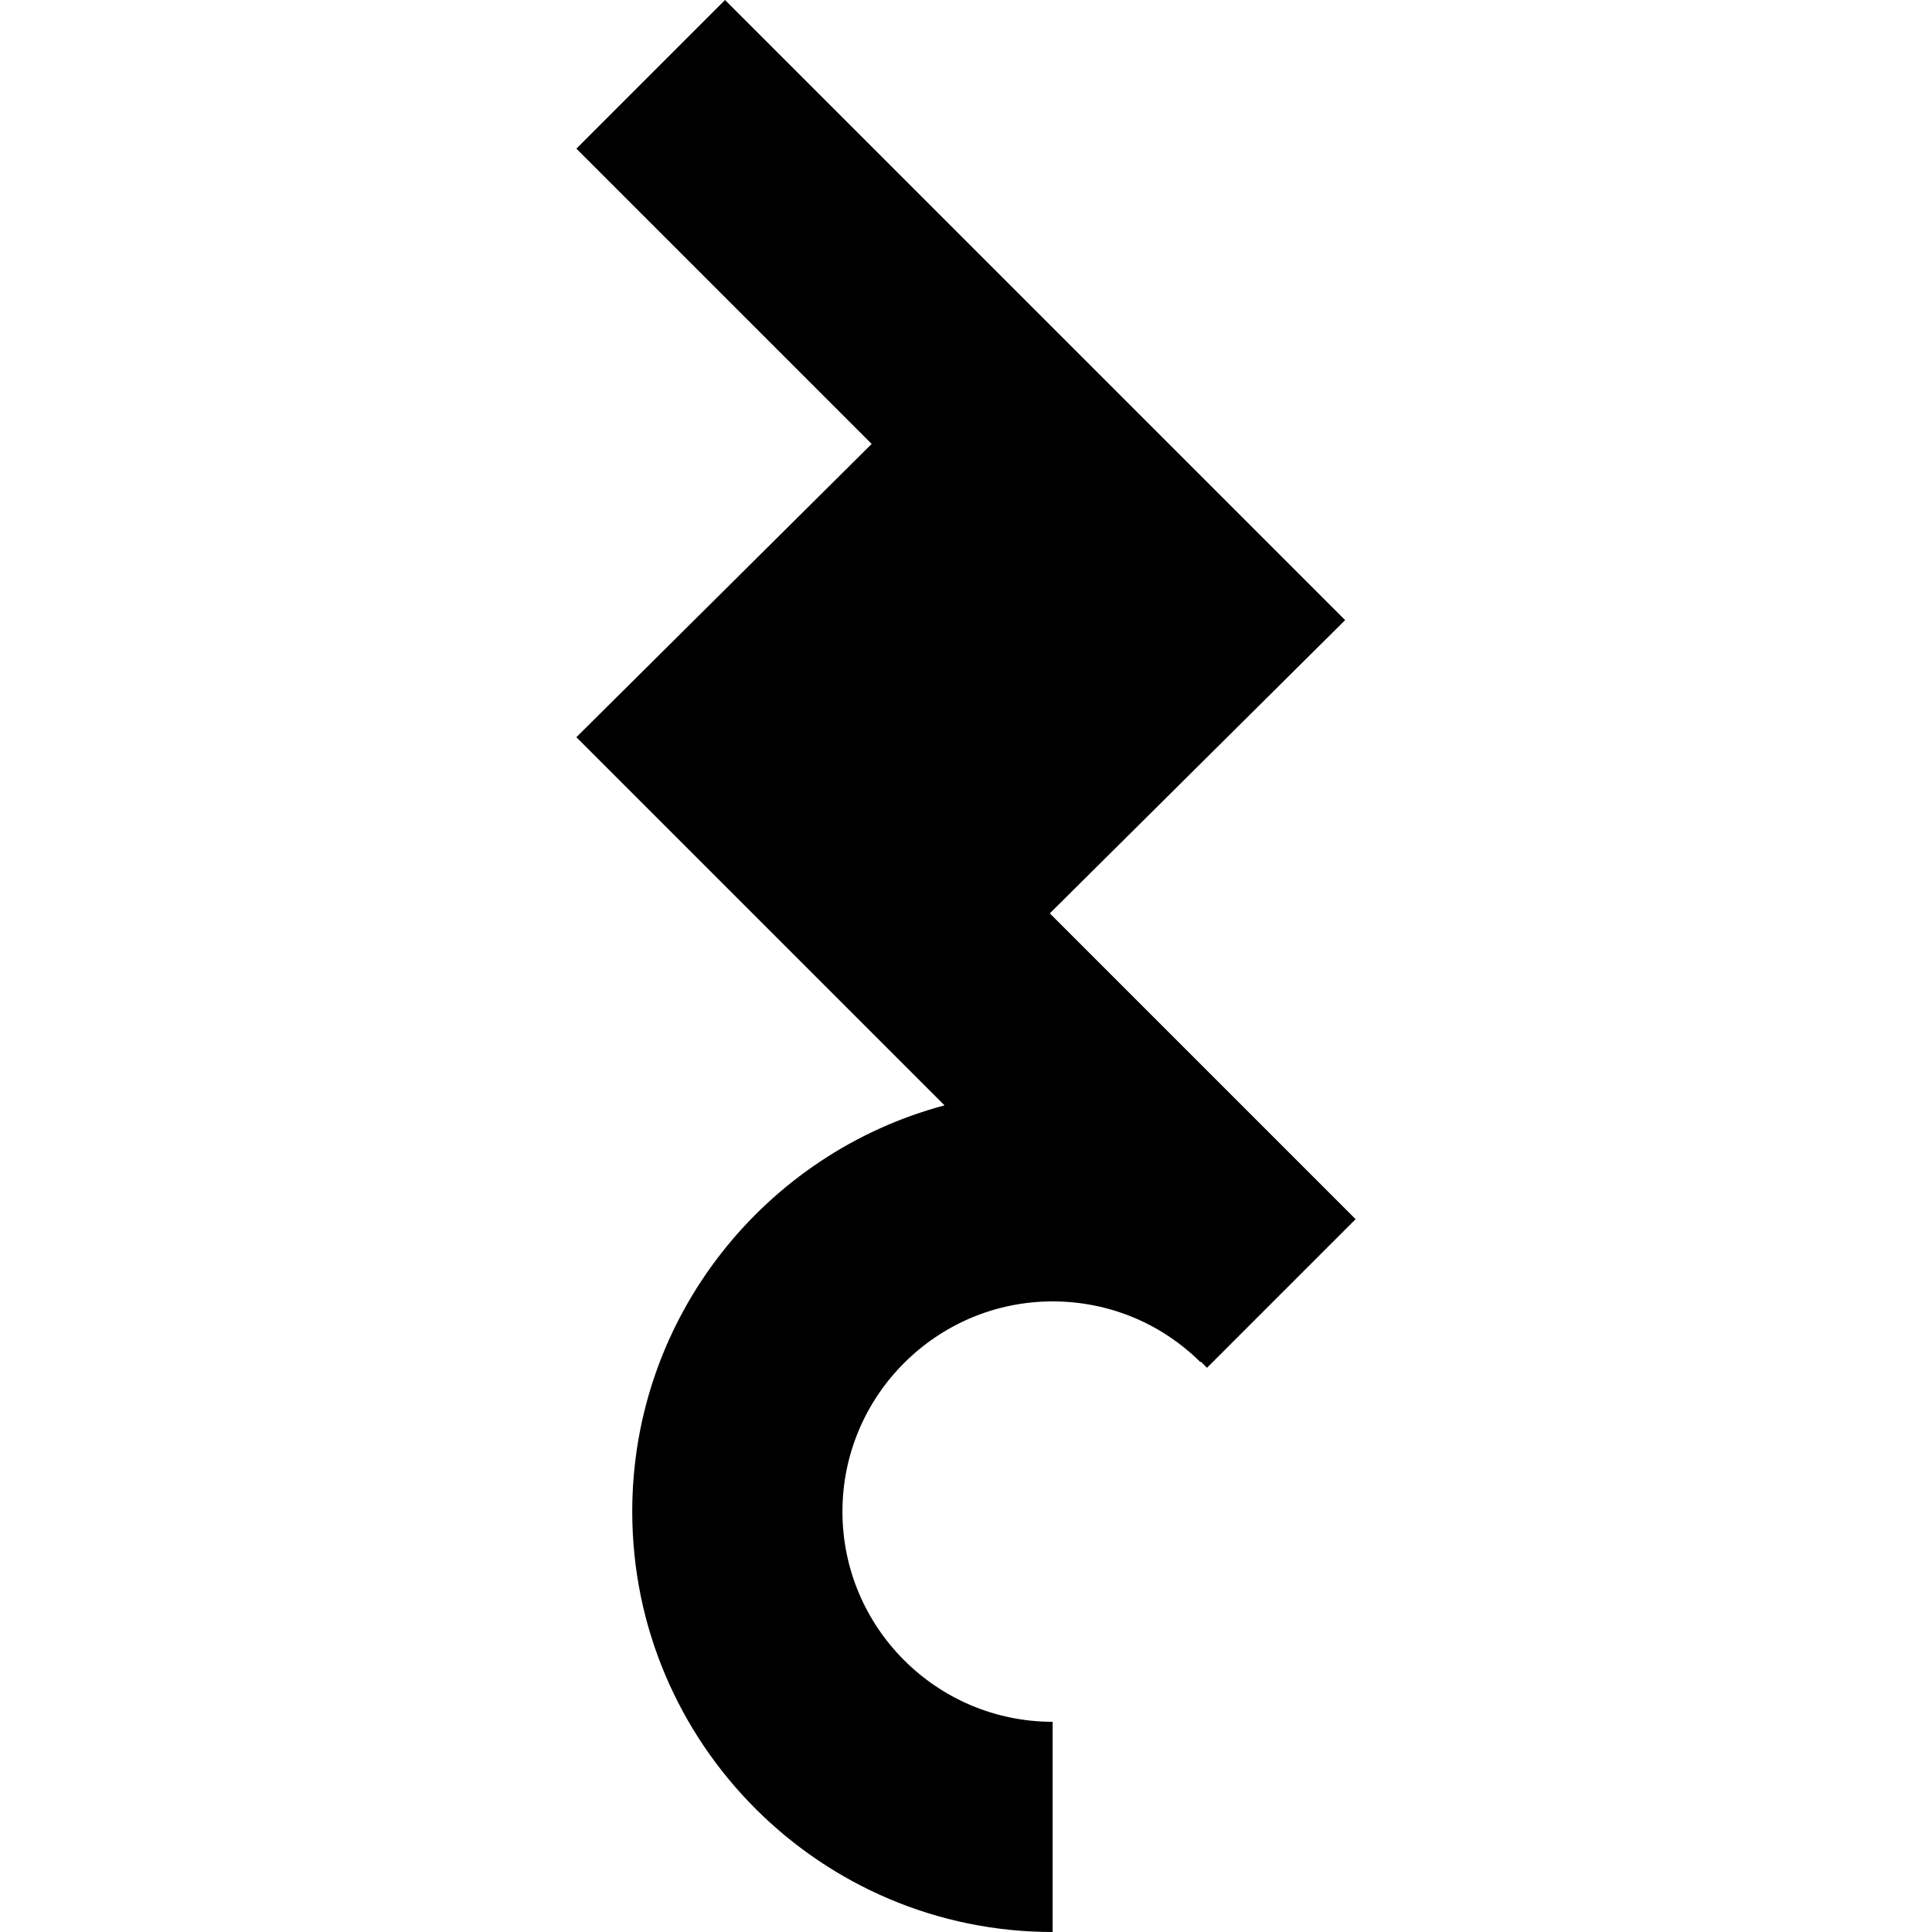
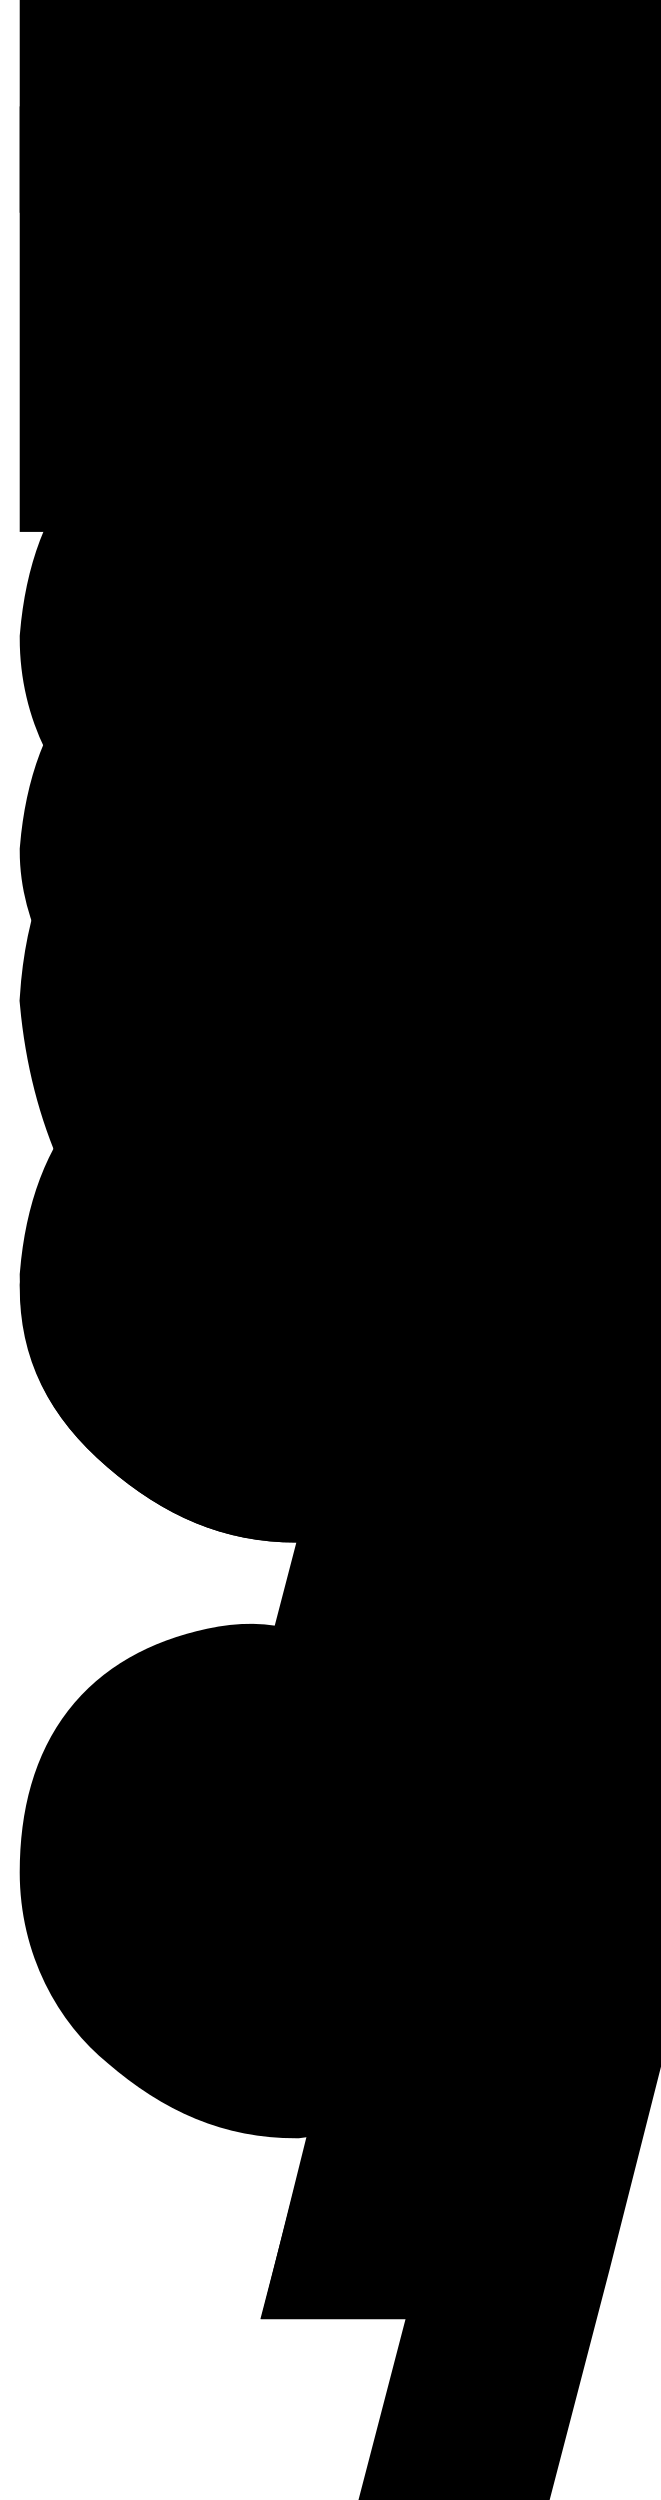
- <svg xmlns="http://www.w3.org/2000/svg" version="1.1" id="Capa_1" x="0px" y="0px" viewBox="0 0 275.734 275.734" style="enable-background:new 0 0 275.734 275.734;" xml:space="preserve">
-   <path id="XMLID_831_" d="M149.83,130.355l42.148-41.852L103.474,0L82.261,21.213l42.143,42.143l-42.143,41.857l52.543,52.543  c-25.63,6.826-44.571,30.229-44.571,57.979c0,33.084,26.916,60,60,60v-30c-16.542,0-30-13.457-30-30c0-16.541,13.458-30,30-30  c7.948,0,15.438,3.078,21.089,8.664l0.063-0.063l0.877,0.877L193.474,174L149.83,130.355z" />
-   <g>
- </g>
-   <g>
- </g>
-   <g>
- </g>
-   <g>
- </g>
-   <g>
- </g>
-   <g>
- </g>
-   <g>
- </g>
-   <g>
- </g>
-   <g>
- </g>
-   <g>
- </g>
-   <g>
- </g>
-   <g>
- </g>
-   <g>
- </g>
-   <g>
- </g>
-   <g>
- </g>
+ <svg xmlns="http://www.w3.org/2000/svg" preserveAspectRatio="none" viewBox="-0.7 -4.5 6.7 23.5" width="7.4" height="28">
+   <path stroke="black" d="M7.6-3H0v-3h7.6V-3" />
+   <path stroke="black" d="M7.6,0H0v-3h7.6V0" />
+   <path stroke="black" d="M6.2-4.3C4.7-2.6,3.9-1.2,3.8,0.2c0,0.8,0.3,1.6,0.8,2.4l1.6,2.1L5.8,5.1C5.2,4.8,4.6,4.6,4.1,4.6c-0.5,0-0.9,0.2-1.3,0.7C2.4,6.1,2.3,6.8,2.6,7.4c0.3,0.6,0.6,1.1,1,1.4L3.3,9.3L1.2,7.4C0.5,6.7,0.1,5.9,0,4.9c0.1-1.4,0.9-2.1,2.3-2.1c0.5,0,1.2,0.2,1.9,0.6V3.4L0.4-1.5c0.7-0.6,1.3-1.3,1.8-2.1s0.7-1.7,0.6-2.6C2.5-7.3,2-8.1,1.4-8.9h1L6.2-4.3" />
+   <path stroke="black" d="M3.3-4.1L3.2-3.8c0.1,0.3,0.3,0.3,0.6,0.2c1-0.4,1.7-1.1,2.1-2h0.4L3.5,4.7H2.6L5-3.4C4.1-2.9,3.3-2.6,2.3-2.5c-0.6,0-1.1-0.2-1.6-0.6C0.4-3.5,0.1-3.9,0.1-4.5c0-1,0.5-1.6,1.5-1.8c0.5-0.1,0.9,0,1.3,0.4c0.4,0.3,0.5,0.7,0.6,1.3L3.3-4.1" />
+   <path stroke="black" d="M2.3-1C1.9-1.4,1.6-1.9,1.6-2.5c0-1,0.5-1.6,1.5-1.8C3.6-4.4,4-4.2,4.3-3.9c0.4,0.3,0.6,0.7,0.6,1.3L4.8-2L4.7-1.7c0.1,0.2,0.3,0.3,0.6,0.1C6.3-2,7-2.7,7.5-3.6H8L3.4,12.7H2.6l2.3-8.2C4.1,5.1,3.2,5.4,2.3,5.4c-0.6,0-1.1-0.2-1.6-0.6C0.3,4.5,0,4,0,3.5c0.1-1.1,0.7-1.7,1.8-1.9c0.5,0,0.9,0.2,1.2,0.6c0.3,0.4,0.4,0.8,0.4,1.3L3.2,4.2c0.1,0.1,0.2,0.2,0.3,0.2c0.3,0,0.6-0.1,0.9-0.4l0.8-0.6l1.3-4.7C5.6-0.9,4.8-0.6,3.8-0.5C3.3-0.5,2.8-0.7,2.3-1" />
+   <path stroke="black" d="M6.5-10L6.4-9.7c0.1,0.3,0.3,0.3,0.6,0.2c0.9-0.4,1.7-1.1,2.2-2h0.4L3.5,10.8H2.6l2.3-8.2C4.1,3.1,3.2,3.4,2.3,3.5c-0.6,0-1.1-0.2-1.6-0.6C0.3,2.6,0,2.1,0,1.5c0.1-1.1,0.7-1.7,1.8-1.9c1,0.1,1.5,0.7,1.6,1.7L3.2,2.3c0.1,0.1,0.2,0.2,0.3,0.1c0.3,0,0.6-0.1,1-0.4l0.8-0.7l1.2-4.7C5.7-2.8,4.8-2.5,3.9-2.5C3.3-2.5,2.8-2.7,2.3-3C1.9-3.4,1.6-3.8,1.6-4.4c0-1.1,0.6-1.7,1.8-1.9c0.5,0,0.9,0.2,1.2,0.6C4.8-5.3,5-4.9,4.9-4.4L4.8-3.7c0.1,0.1,0.2,0.2,0.3,0.2c0.3,0,0.6-0.1,1-0.4l0.8-0.8l1.3-4.7C7.3-8.8,6.5-8.5,5.6-8.5C5-8.5,4.4-8.7,4-9c-0.4-0.4-0.7-0.8-0.7-1.4c0-1,0.5-1.6,1.5-1.8c0.5-0.1,0.9,0.1,1.3,0.4c0.4,0.3,0.6,0.7,0.6,1.3C6.7-10.4,6.6-10.2,6.5-10" />
+   <path stroke="black" d="M7.3-8.5C6.7-8.5,6.2-8.7,5.7-9C5.3-9.4,5-9.9,5-10.4c0-1,0.5-1.6,1.5-1.8c0.5-0.1,1,0.1,1.3,0.4c0.4,0.3,0.6,0.7,0.6,1.3L8.3-10L8.2-9.7c0.1,0.3,0.3,0.3,0.6,0.2c1-0.4,1.7-1.1,2.2-2h0.4L3.5,16.8H2.6l2.3-8.2C4.1,9.1,3.2,9.4,2.3,9.5c-0.6,0-1.1-0.2-1.6-0.6S0,8.1,0,7.6c0.1-1.1,0.7-1.7,1.8-1.9c1,0.1,1.5,0.7,1.6,1.7L3.2,8.3c0.1,0.1,0.2,0.2,0.3,0.1c0.3,0,0.6-0.1,0.9-0.4l0.8-0.7l1.3-4.7C5.7,3.2,4.8,3.5,3.9,3.5C3.3,3.5,2.8,3.3,2.3,3C1.9,2.6,1.6,2.2,1.6,1.6c0-1.1,0.6-1.7,1.8-1.9c0.5,0,0.9,0.2,1.2,0.6S5,1.1,5,1.6L4.8,2.3C4.9,2.5,5,2.5,5.1,2.5c0.3,0,0.6-0.1,1-0.4l0.8-0.8l1.3-4.7C7.4-2.8,6.5-2.5,5.6-2.5C5-2.5,4.4-2.7,4-3C3.5-3.4,3.3-3.9,3.3-4.4c0-1,0.5-1.6,1.5-1.8c0.5-0.1,0.9,0.1,1.3,0.4C6.5-5.5,6.7-5,6.7-4.5L6.6-4L6.5-3.7c0.1,0.3,0.3,0.3,0.6,0.2c0.5-0.2,1-0.5,1.5-1.1l1.3-4.7C9.1-8.8,8.2-8.5,7.3-8.5" />
+   <path stroke="black" d="M12.9-17.6L3.5,16.8H2.6l2.2-8.2C4.1,9.1,3.2,9.4,2.3,9.5c-0.6,0-1.1-0.2-1.6-0.6S0,8.1,0,7.5c0.1-1.1,0.7-1.7,1.8-1.9c1,0.1,1.5,0.7,1.6,1.7L3.2,8.3c0.1,0.1,0.2,0.2,0.3,0.2c0.3,0,0.6-0.1,0.9-0.4l0.8-0.7l1.2-4.7C5.6,3.1,4.8,3.4,3.9,3.5c-0.6,0-1.1-0.2-1.6-0.6C1.9,2.6,1.6,2.1,1.6,1.6c0-1.1,0.6-1.7,1.8-1.8c0.5,0,0.9,0.2,1.2,0.6C4.8,0.7,5,1.1,4.9,1.5L4.8,2.3c0.1,0.1,0.2,0.2,0.3,0.1c0.3,0,0.6-0.1,0.9-0.4l0.8-0.8l1.4-4.6C7.3-2.8,6.5-2.5,5.6-2.5C5-2.5,4.4-2.7,4-3C3.5-3.4,3.3-3.9,3.3-4.4c0-1,0.5-1.6,1.5-1.8c0.5-0.1,0.9,0.1,1.3,0.4c0.4,0.3,0.6,0.8,0.6,1.3L6.5-4L6.4-3.7c0.1,0.3,0.3,0.3,0.6,0.2c0.5-0.2,1-0.5,1.5-1.1l1.3-4.7C9-8.8,8.2-8.5,7.2-8.5C6.6-8.5,6.1-8.7,5.7-9C5.2-9.4,5-9.9,5-10.4c0-1,0.5-1.6,1.5-1.8c0.5-0.1,1,0.1,1.3,0.4c0.4,0.3,0.5,0.8,0.6,1.3L8.2-10L8.1-9.7c0.1,0.3,0.3,0.3,0.6,0.2c0.6-0.2,1.1-0.6,1.5-1.1l1.2-4.7c-0.8,0.5-1.7,0.8-2.6,0.9c-0.6,0-1.1-0.2-1.6-0.6c-0.5-0.4-0.7-0.8-0.7-1.4c0-1,0.5-1.6,1.5-1.8c0.5-0.1,1,0.1,1.3,0.4c0.4,0.3,0.5,0.7,0.6,1.3L9.8-16l-0.1,0.3c0.1,0.3,0.3,0.3,0.6,0.2c0.9-0.4,1.6-1.1,2.1-2H12.9" />
+   <path stroke="black" d="M14.4-17.7L5,16.7l0,0l-1.6,5.7H2.5l1.6-5.7l0,0l0.7-2.5C4,14.7,3.2,15,2.3,15.1c-0.6,0-1.1-0.2-1.6-0.6C0.3,14.2,0,13.7,0,13.1c0-1,0.5-1.6,1.5-1.8c0.5-0.1,0.9,0,1.3,0.4C3.1,12,3.3,12.4,3.3,13l-0.1,0.6l-0.1,0.3c0.1,0.3,0.3,0.3,0.6,0.2l1.4-1l1.2-4.5C5.5,9.1,4.7,9.4,3.7,9.5c-0.6,0-1.1-0.2-1.6-0.6C1.8,8.5,1.6,8,1.5,7.4c0.1-1.1,0.7-1.7,1.8-1.9c1,0.1,1.5,0.7,1.6,1.7L4.7,8.1C4.8,8.2,4.9,8.3,5,8.2c0.3,0,0.6-0.1,0.9-0.4l0.8-0.7l1.2-4.7C7.2,3,6.3,3.3,5.4,3.4c-0.6,0-1.1-0.2-1.6-0.6C3.4,2.5,3.2,2,3.2,1.5c0-1.1,0.6-1.7,1.8-1.8c0.5,0,0.9,0.2,1.2,0.6C6.4,0.6,6.5,1,6.5,1.4L6.3,2.2c0.1,0.1,0.2,0.2,0.3,0.2c0.3,0,0.6-0.1,0.9-0.4l0.8-0.8l1.4-4.6C8.9-2.9,8-2.6,7.1-2.6C6.5-2.6,6-2.8,5.5-3.1C5.1-3.5,4.8-4,4.8-4.5c0-1,0.5-1.6,1.5-1.8c0.5-0.1,0.9,0,1.3,0.3C8-5.6,8.2-5.2,8.2-4.7L8.1-4.1L8-3.8c0.1,0.3,0.3,0.3,0.6,0.2c0.5-0.2,1-0.5,1.5-1.1l1.3-4.7c-0.8,0.5-1.7,0.8-2.6,0.9c-0.6,0-1.1-0.2-1.6-0.6C6.8-9.5,6.5-10,6.5-10.5c0-1,0.5-1.6,1.5-1.8c0.5-0.1,1,0.1,1.3,0.4c0.4,0.3,0.5,0.8,0.6,1.3l-0.1,0.5L9.7-9.8c0.1,0.3,0.3,0.3,0.6,0.2c0.6-0.2,1.1-0.6,1.5-1.1l1.2-4.7c-0.8,0.5-1.7,0.8-2.6,0.9c-0.6,0-1.1-0.2-1.6-0.6c-0.5-0.4-0.7-0.8-0.7-1.4c0-1,0.5-1.6,1.5-1.8c0.5-0.1,1,0.1,1.3,0.4c0.4,0.3,0.5,0.7,0.6,1.3L11.4-16l-0.1,0.3c0.1,0.3,0.3,0.3,0.6,0.2c0.9-0.4,1.6-1.1,2.1-2h0.4" />
</svg>
